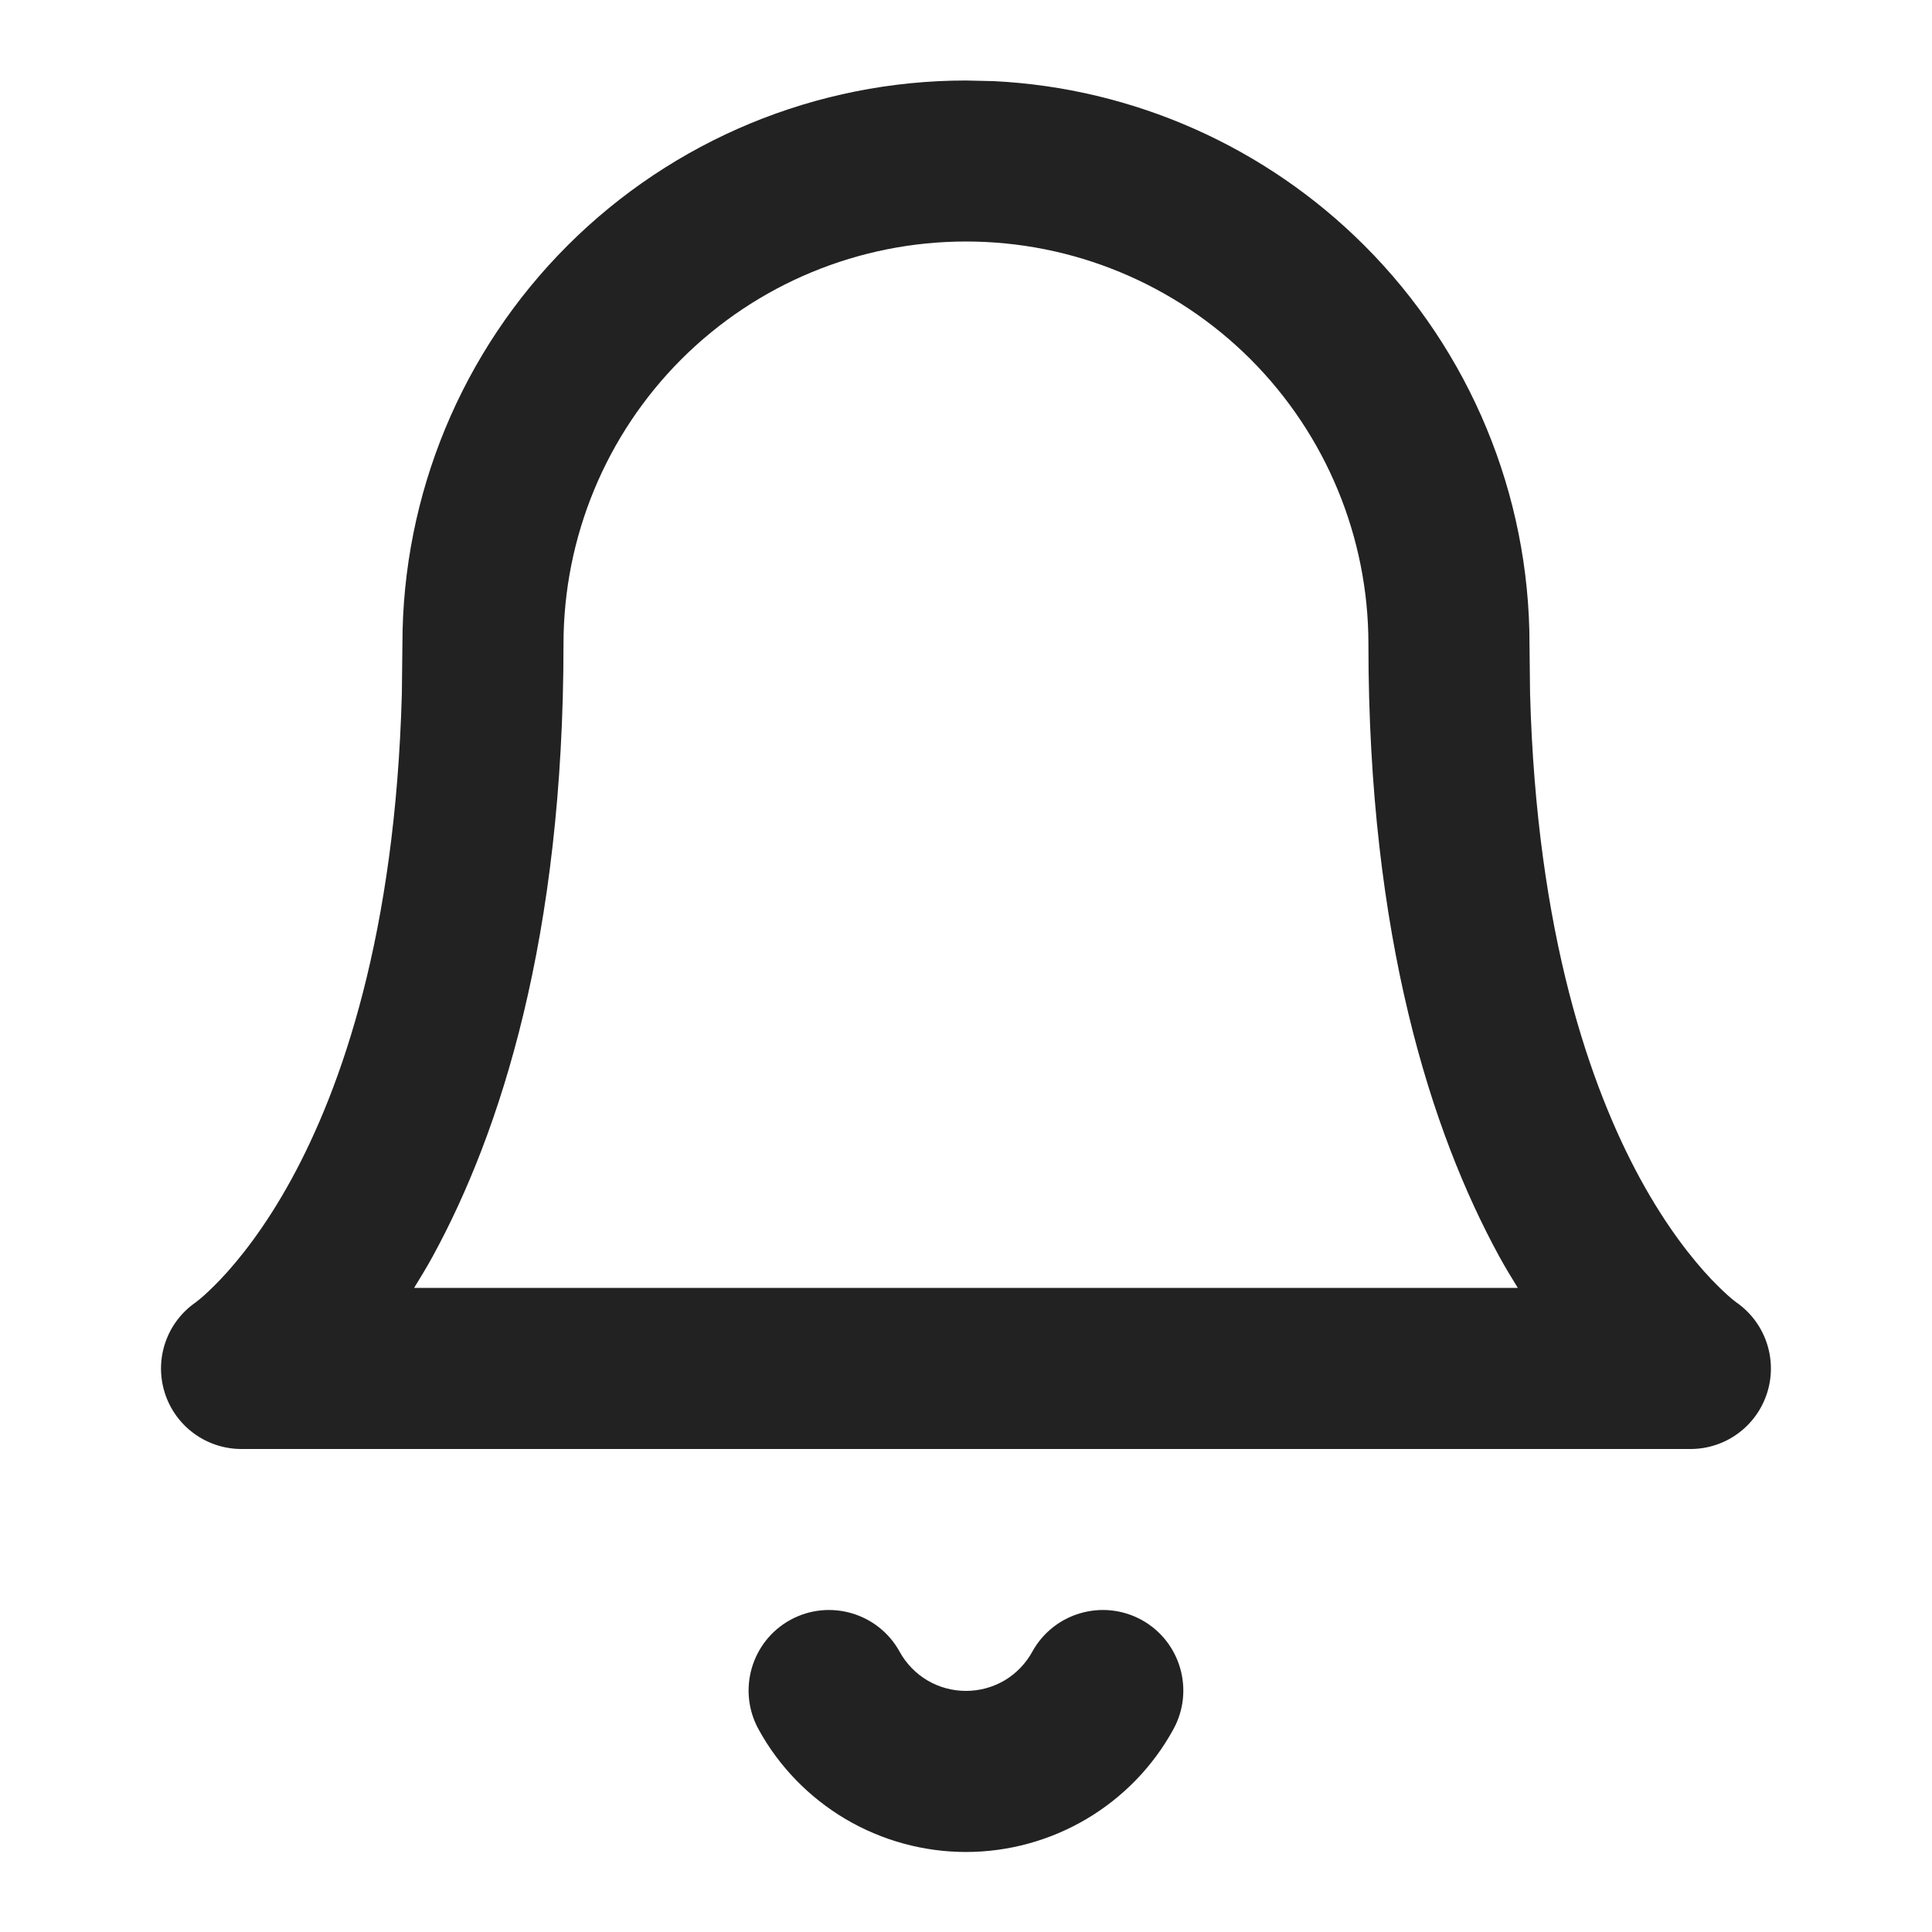
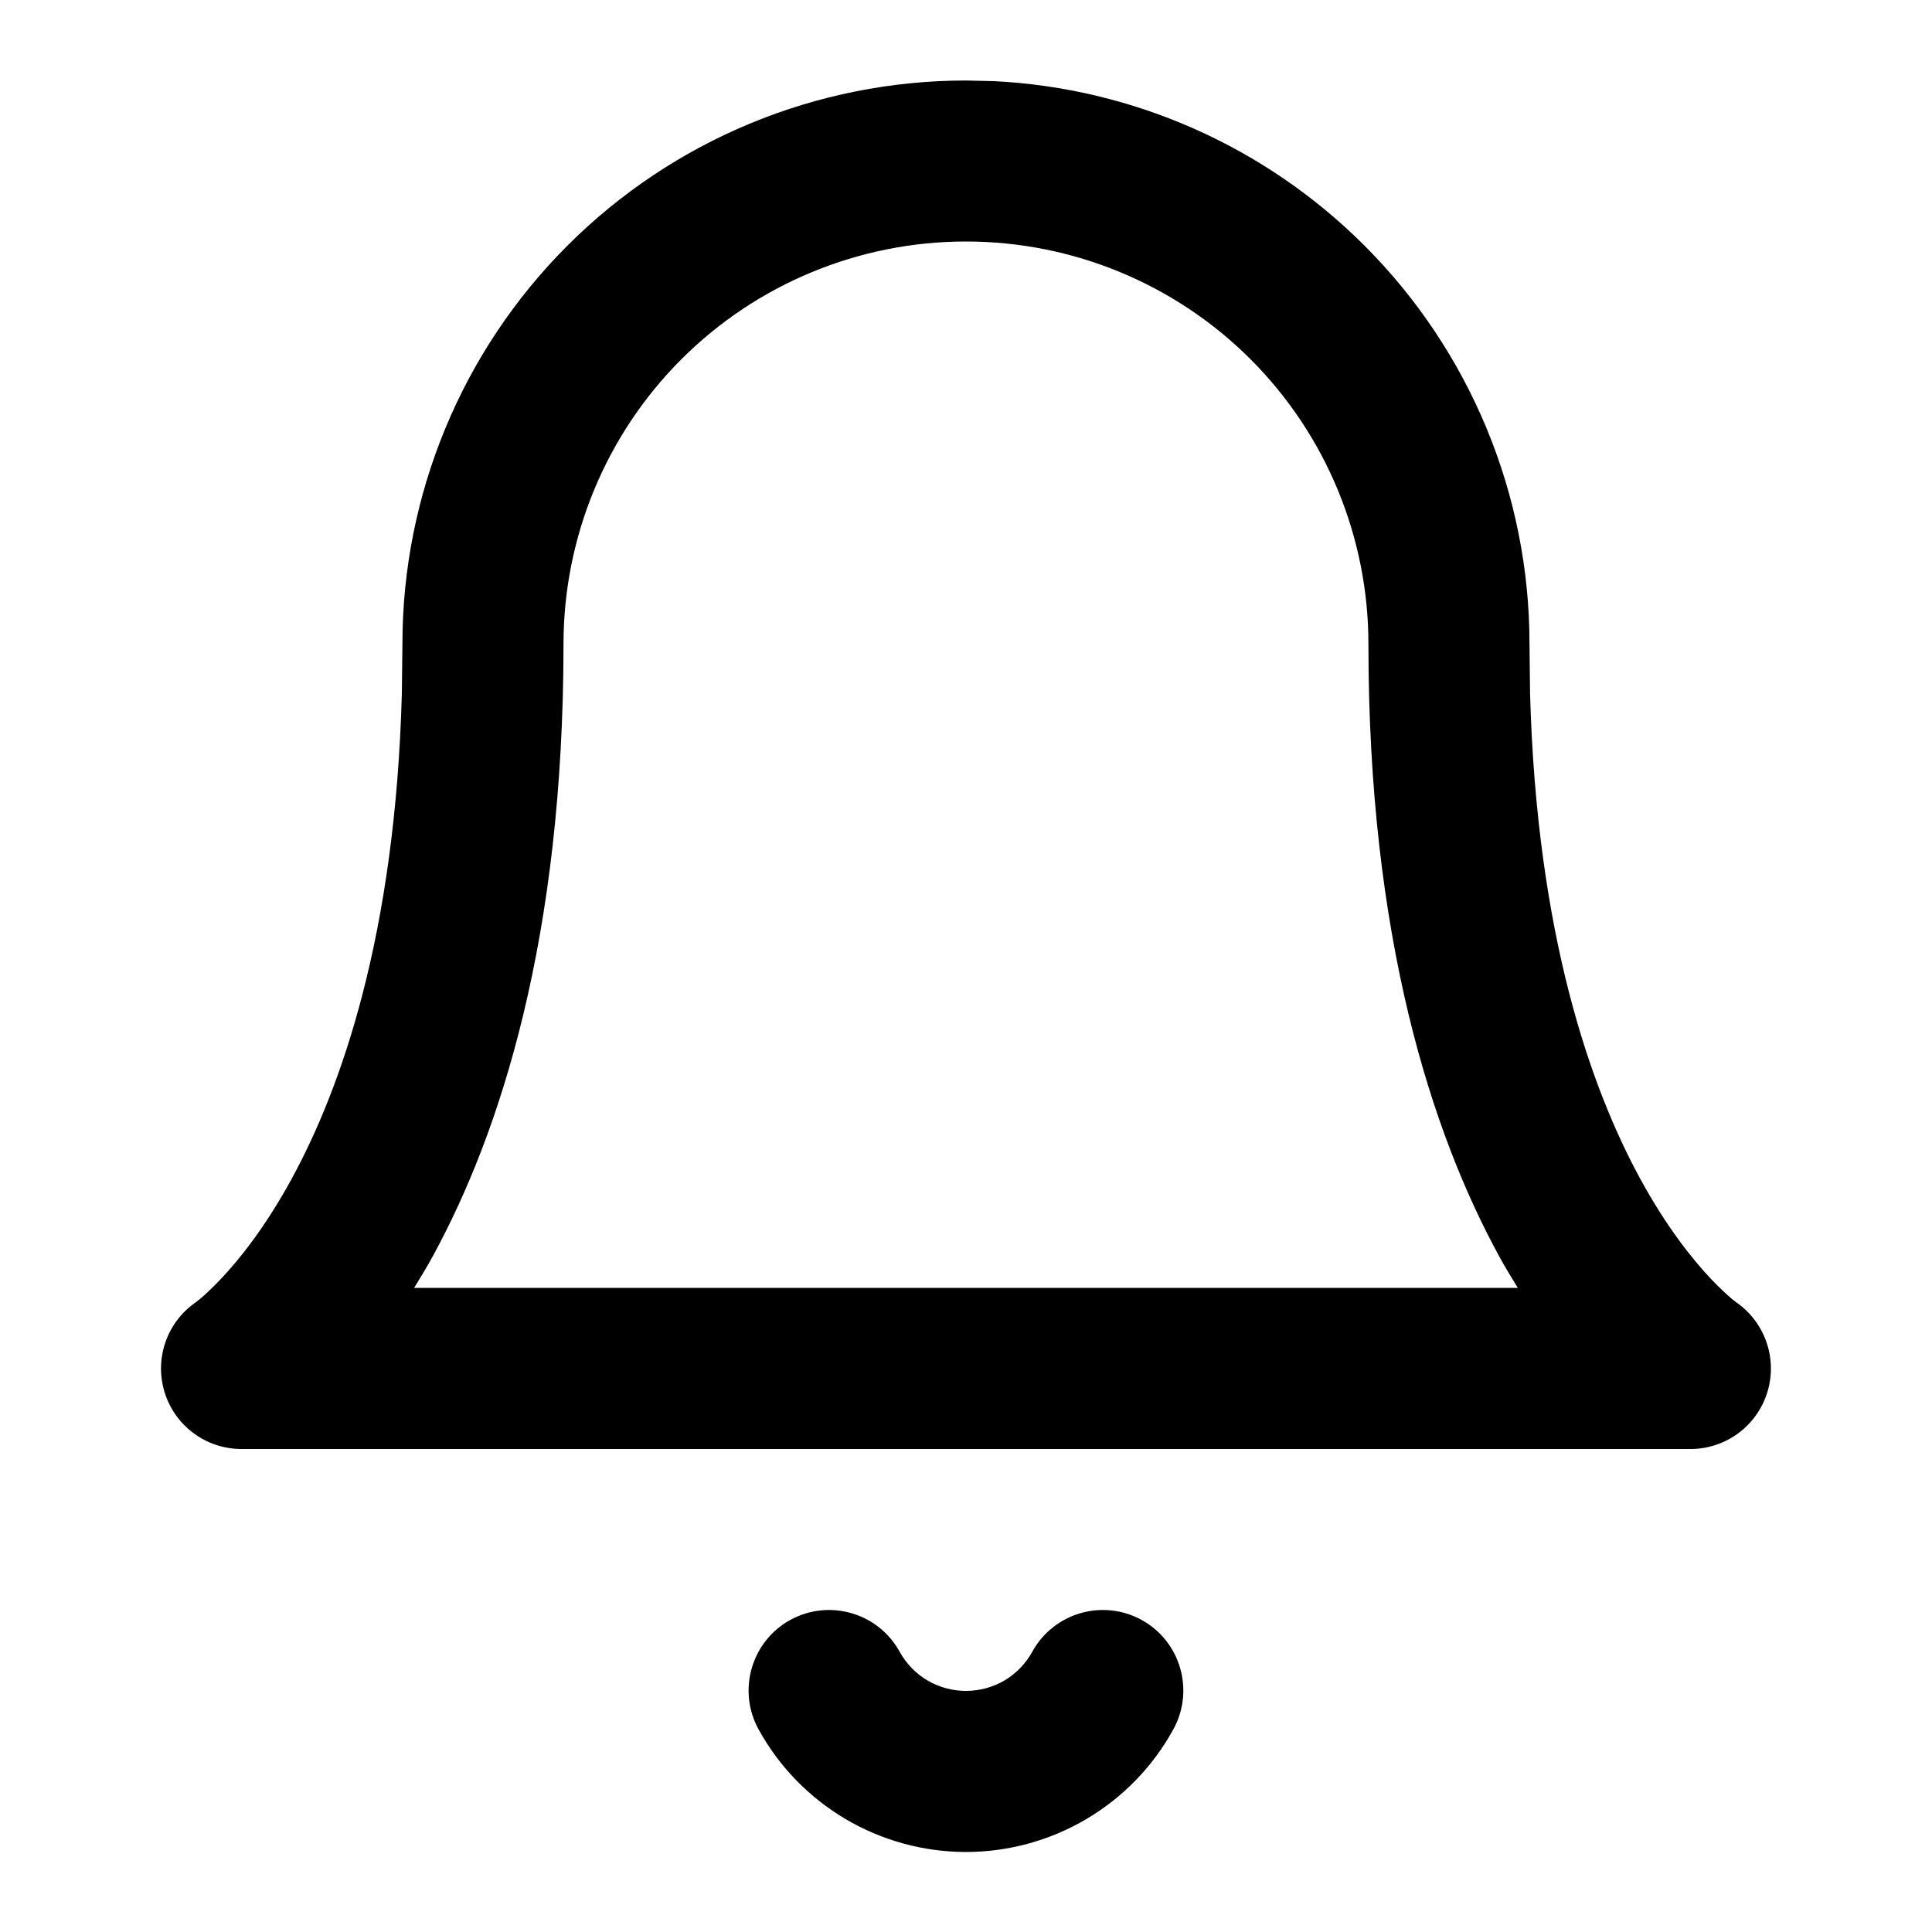
- <svg xmlns="http://www.w3.org/2000/svg" width="24" height="24" viewBox="0 0 24 24" fill="none">
-   <path d="M9.818 20.123C10.302 19.858 10.91 20.035 11.176 20.519C11.257 20.666 11.376 20.789 11.521 20.875C11.665 20.96 11.831 21.005 12 21.005C12.168 21.005 12.334 20.96 12.479 20.875C12.623 20.789 12.742 20.666 12.823 20.519C13.089 20.035 13.697 19.858 14.181 20.123C14.665 20.389 14.842 20.998 14.576 21.482C14.323 21.944 13.95 22.328 13.497 22.596C13.043 22.864 12.526 23.006 12 23.006C11.473 23.006 10.956 22.864 10.502 22.596C10.05 22.328 9.676 21.944 9.423 21.482C9.157 20.998 9.334 20.389 9.818 20.123ZM16.999 8C16.999 6.674 16.473 5.402 15.536 4.464C14.598 3.526 13.326 3 12 3C10.674 3 9.401 3.526 8.463 4.464C7.526 5.402 7 6.674 7 8C7 11.647 6.216 14.066 5.377 15.604C5.301 15.744 5.22 15.874 5.144 15.999H18.855C18.779 15.874 18.698 15.744 18.622 15.604C17.783 14.066 16.999 11.647 16.999 8ZM19.007 8.614C19.089 11.609 19.758 13.51 20.377 14.646C20.709 15.254 21.033 15.653 21.257 15.89C21.37 16.008 21.458 16.088 21.511 16.133C21.537 16.155 21.556 16.168 21.564 16.174C21.565 16.175 21.566 16.176 21.567 16.177C21.924 16.423 22.082 16.873 21.956 17.29C21.828 17.712 21.44 18 21 18H3C2.559 18 2.171 17.712 2.043 17.29C1.917 16.873 2.075 16.423 2.433 16.177C2.433 16.176 2.434 16.175 2.436 16.174C2.443 16.168 2.462 16.155 2.488 16.133C2.542 16.088 2.629 16.008 2.742 15.89C2.966 15.653 3.29 15.254 3.622 14.646C4.242 13.51 4.911 11.609 4.992 8.614L4.999 8C4.999 6.143 5.737 4.363 7.05 3.05C8.363 1.738 10.143 1 12 1L12.347 1.008C14.077 1.094 15.719 1.82 16.949 3.05C18.262 4.363 19 6.143 19 8L19.007 8.614Z" fill="#222222" />
+ <svg xmlns="http://www.w3.org/2000/svg" width="24" height="24" viewBox="0 0 24 24" fill="currentColor">
+   <path d="M9.818 20.123C10.302 19.858 10.91 20.035 11.176 20.519C11.257 20.666 11.376 20.789 11.521 20.875C11.665 20.96 11.831 21.005 12 21.005C12.168 21.005 12.334 20.96 12.479 20.875C12.623 20.789 12.742 20.666 12.823 20.519C13.089 20.035 13.697 19.858 14.181 20.123C14.665 20.389 14.842 20.998 14.576 21.482C14.323 21.944 13.95 22.328 13.497 22.596C13.043 22.864 12.526 23.006 12 23.006C11.473 23.006 10.956 22.864 10.502 22.596C10.05 22.328 9.676 21.944 9.423 21.482C9.157 20.998 9.334 20.389 9.818 20.123ZM16.999 8C16.999 6.674 16.473 5.402 15.536 4.464C14.598 3.526 13.326 3 12 3C10.674 3 9.401 3.526 8.463 4.464C7.526 5.402 7 6.674 7 8C7 11.647 6.216 14.066 5.377 15.604C5.301 15.744 5.22 15.874 5.144 15.999H18.855C18.779 15.874 18.698 15.744 18.622 15.604C17.783 14.066 16.999 11.647 16.999 8ZM19.007 8.614C19.089 11.609 19.758 13.51 20.377 14.646C20.709 15.254 21.033 15.653 21.257 15.89C21.37 16.008 21.458 16.088 21.511 16.133C21.537 16.155 21.556 16.168 21.564 16.174C21.565 16.175 21.566 16.176 21.567 16.177C21.924 16.423 22.082 16.873 21.956 17.29C21.828 17.712 21.44 18 21 18H3C2.559 18 2.171 17.712 2.043 17.29C1.917 16.873 2.075 16.423 2.433 16.177C2.433 16.176 2.434 16.175 2.436 16.174C2.443 16.168 2.462 16.155 2.488 16.133C2.542 16.088 2.629 16.008 2.742 15.89C2.966 15.653 3.29 15.254 3.622 14.646C4.242 13.51 4.911 11.609 4.992 8.614L4.999 8C4.999 6.143 5.737 4.363 7.05 3.05C8.363 1.738 10.143 1 12 1L12.347 1.008C14.077 1.094 15.719 1.82 16.949 3.05C18.262 4.363 19 6.143 19 8L19.007 8.614Z" fill="currentColor" />
</svg>
